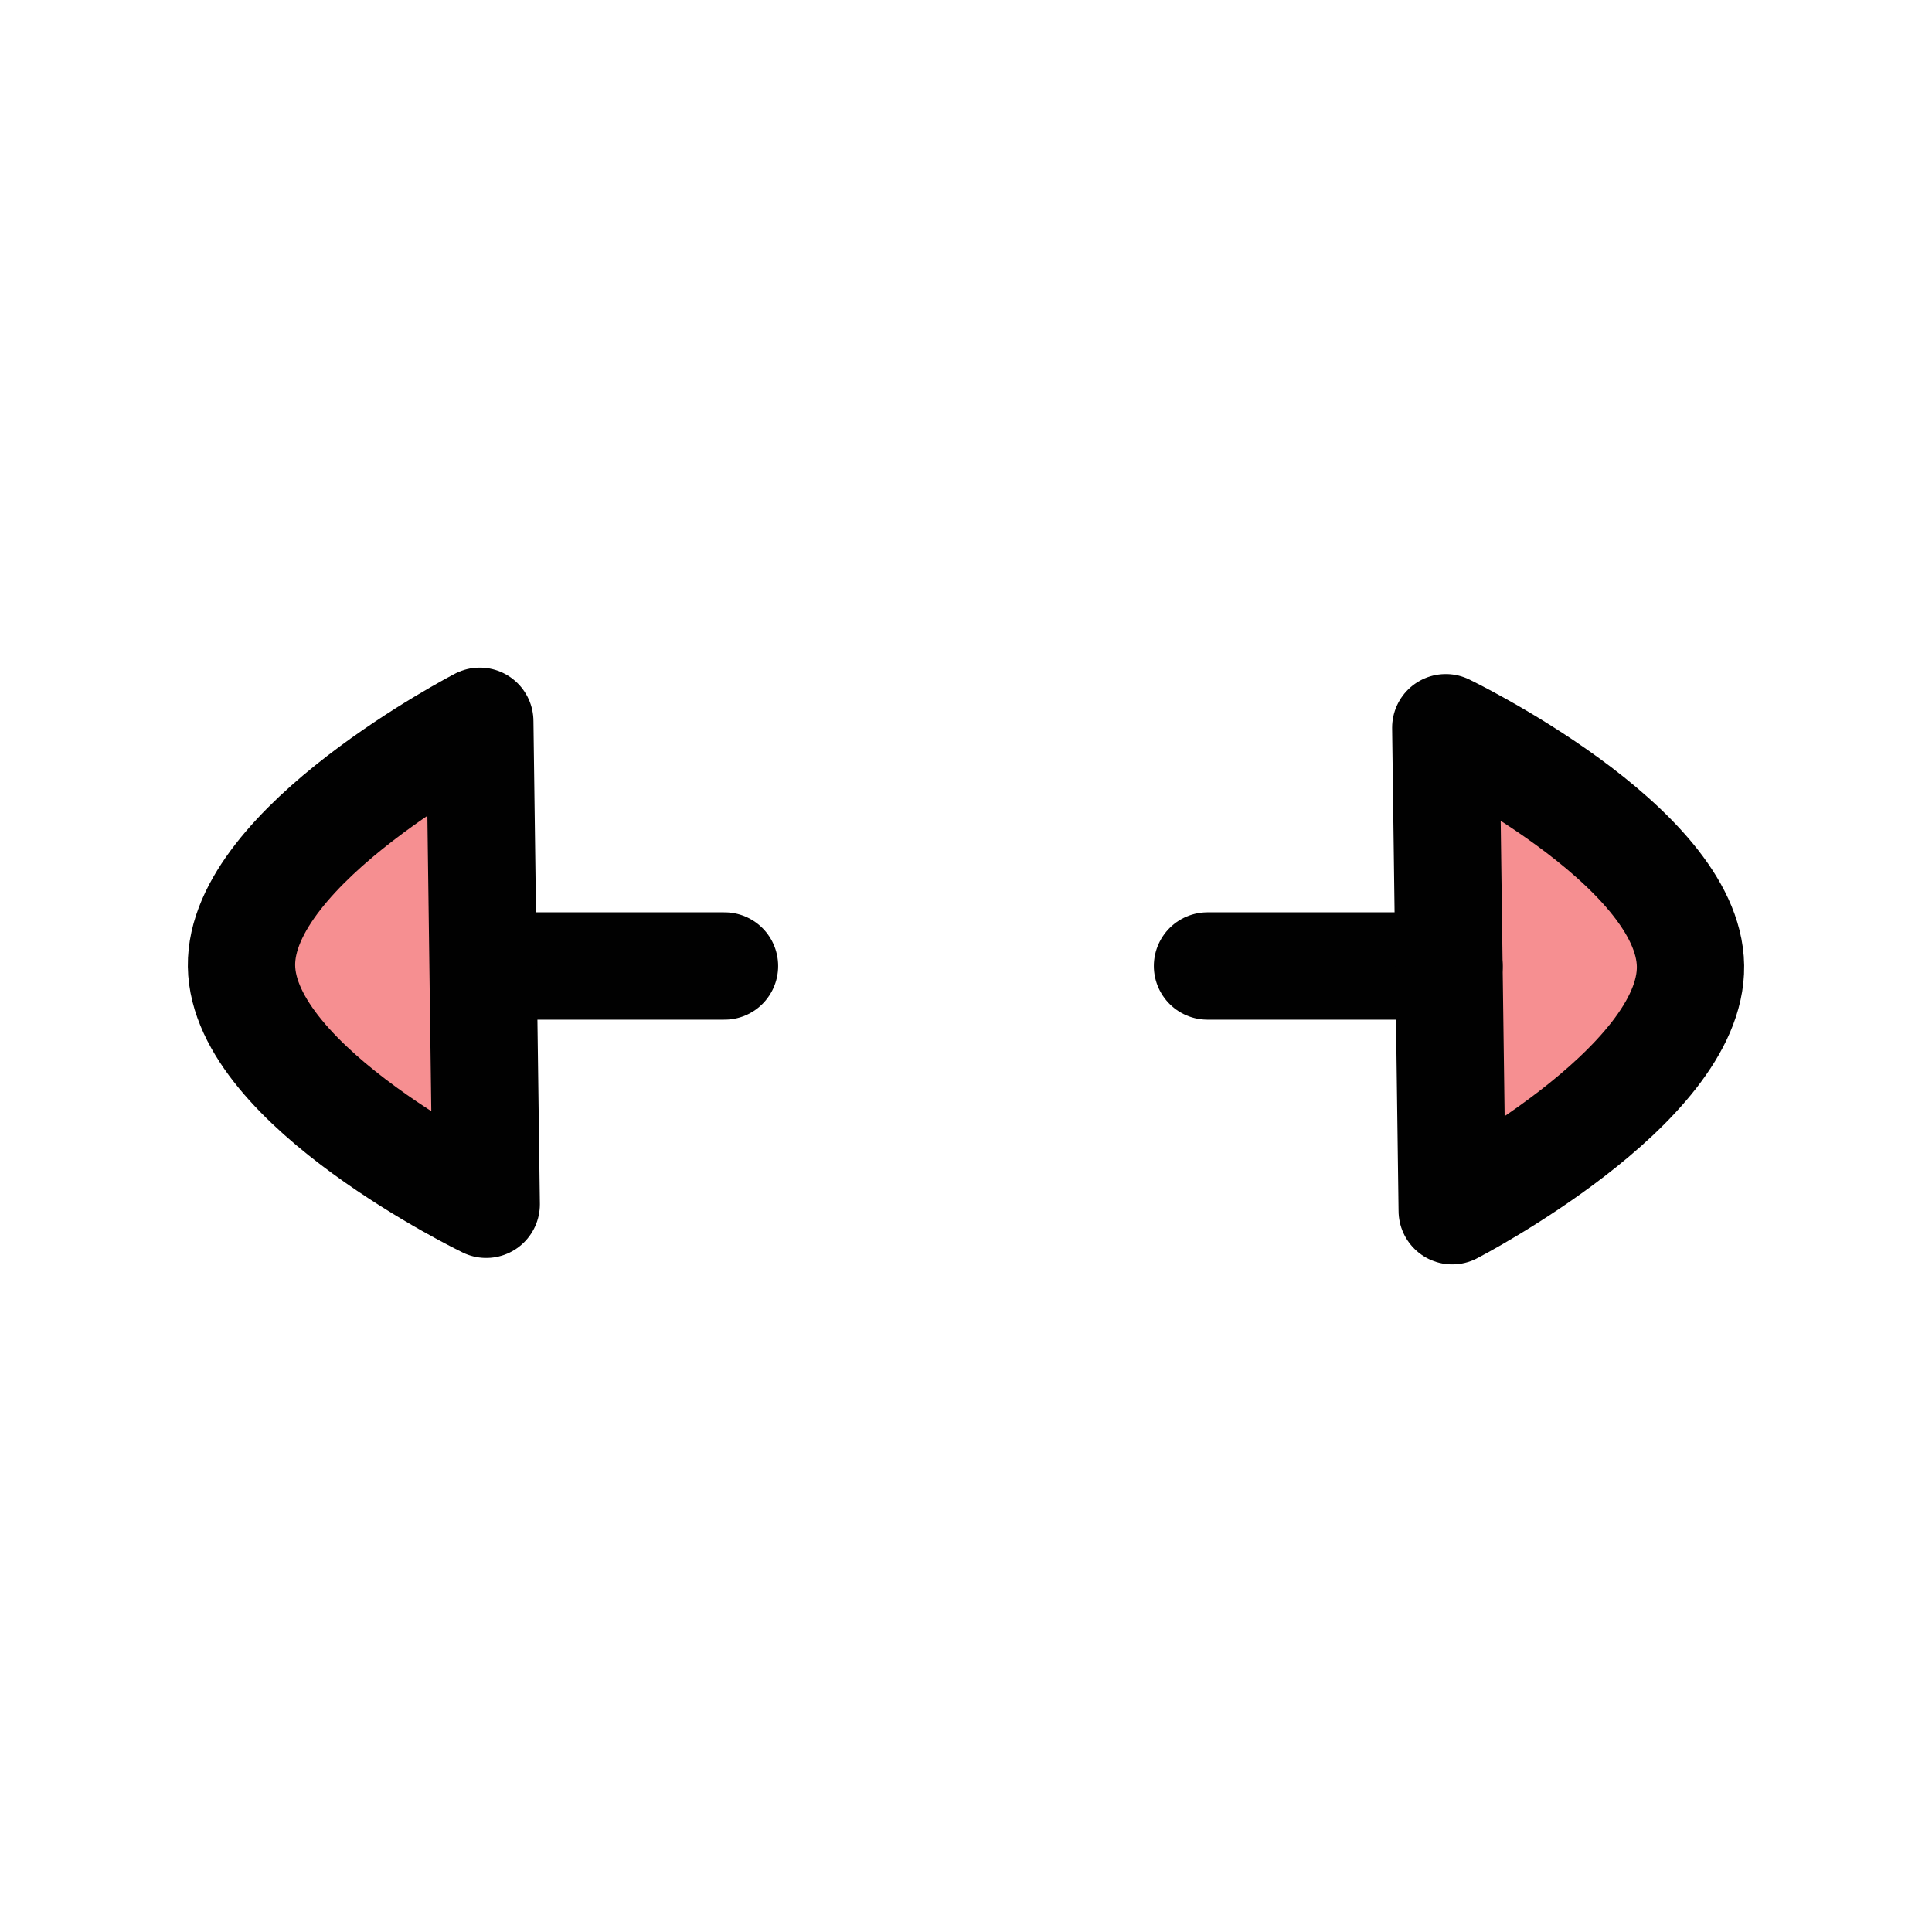
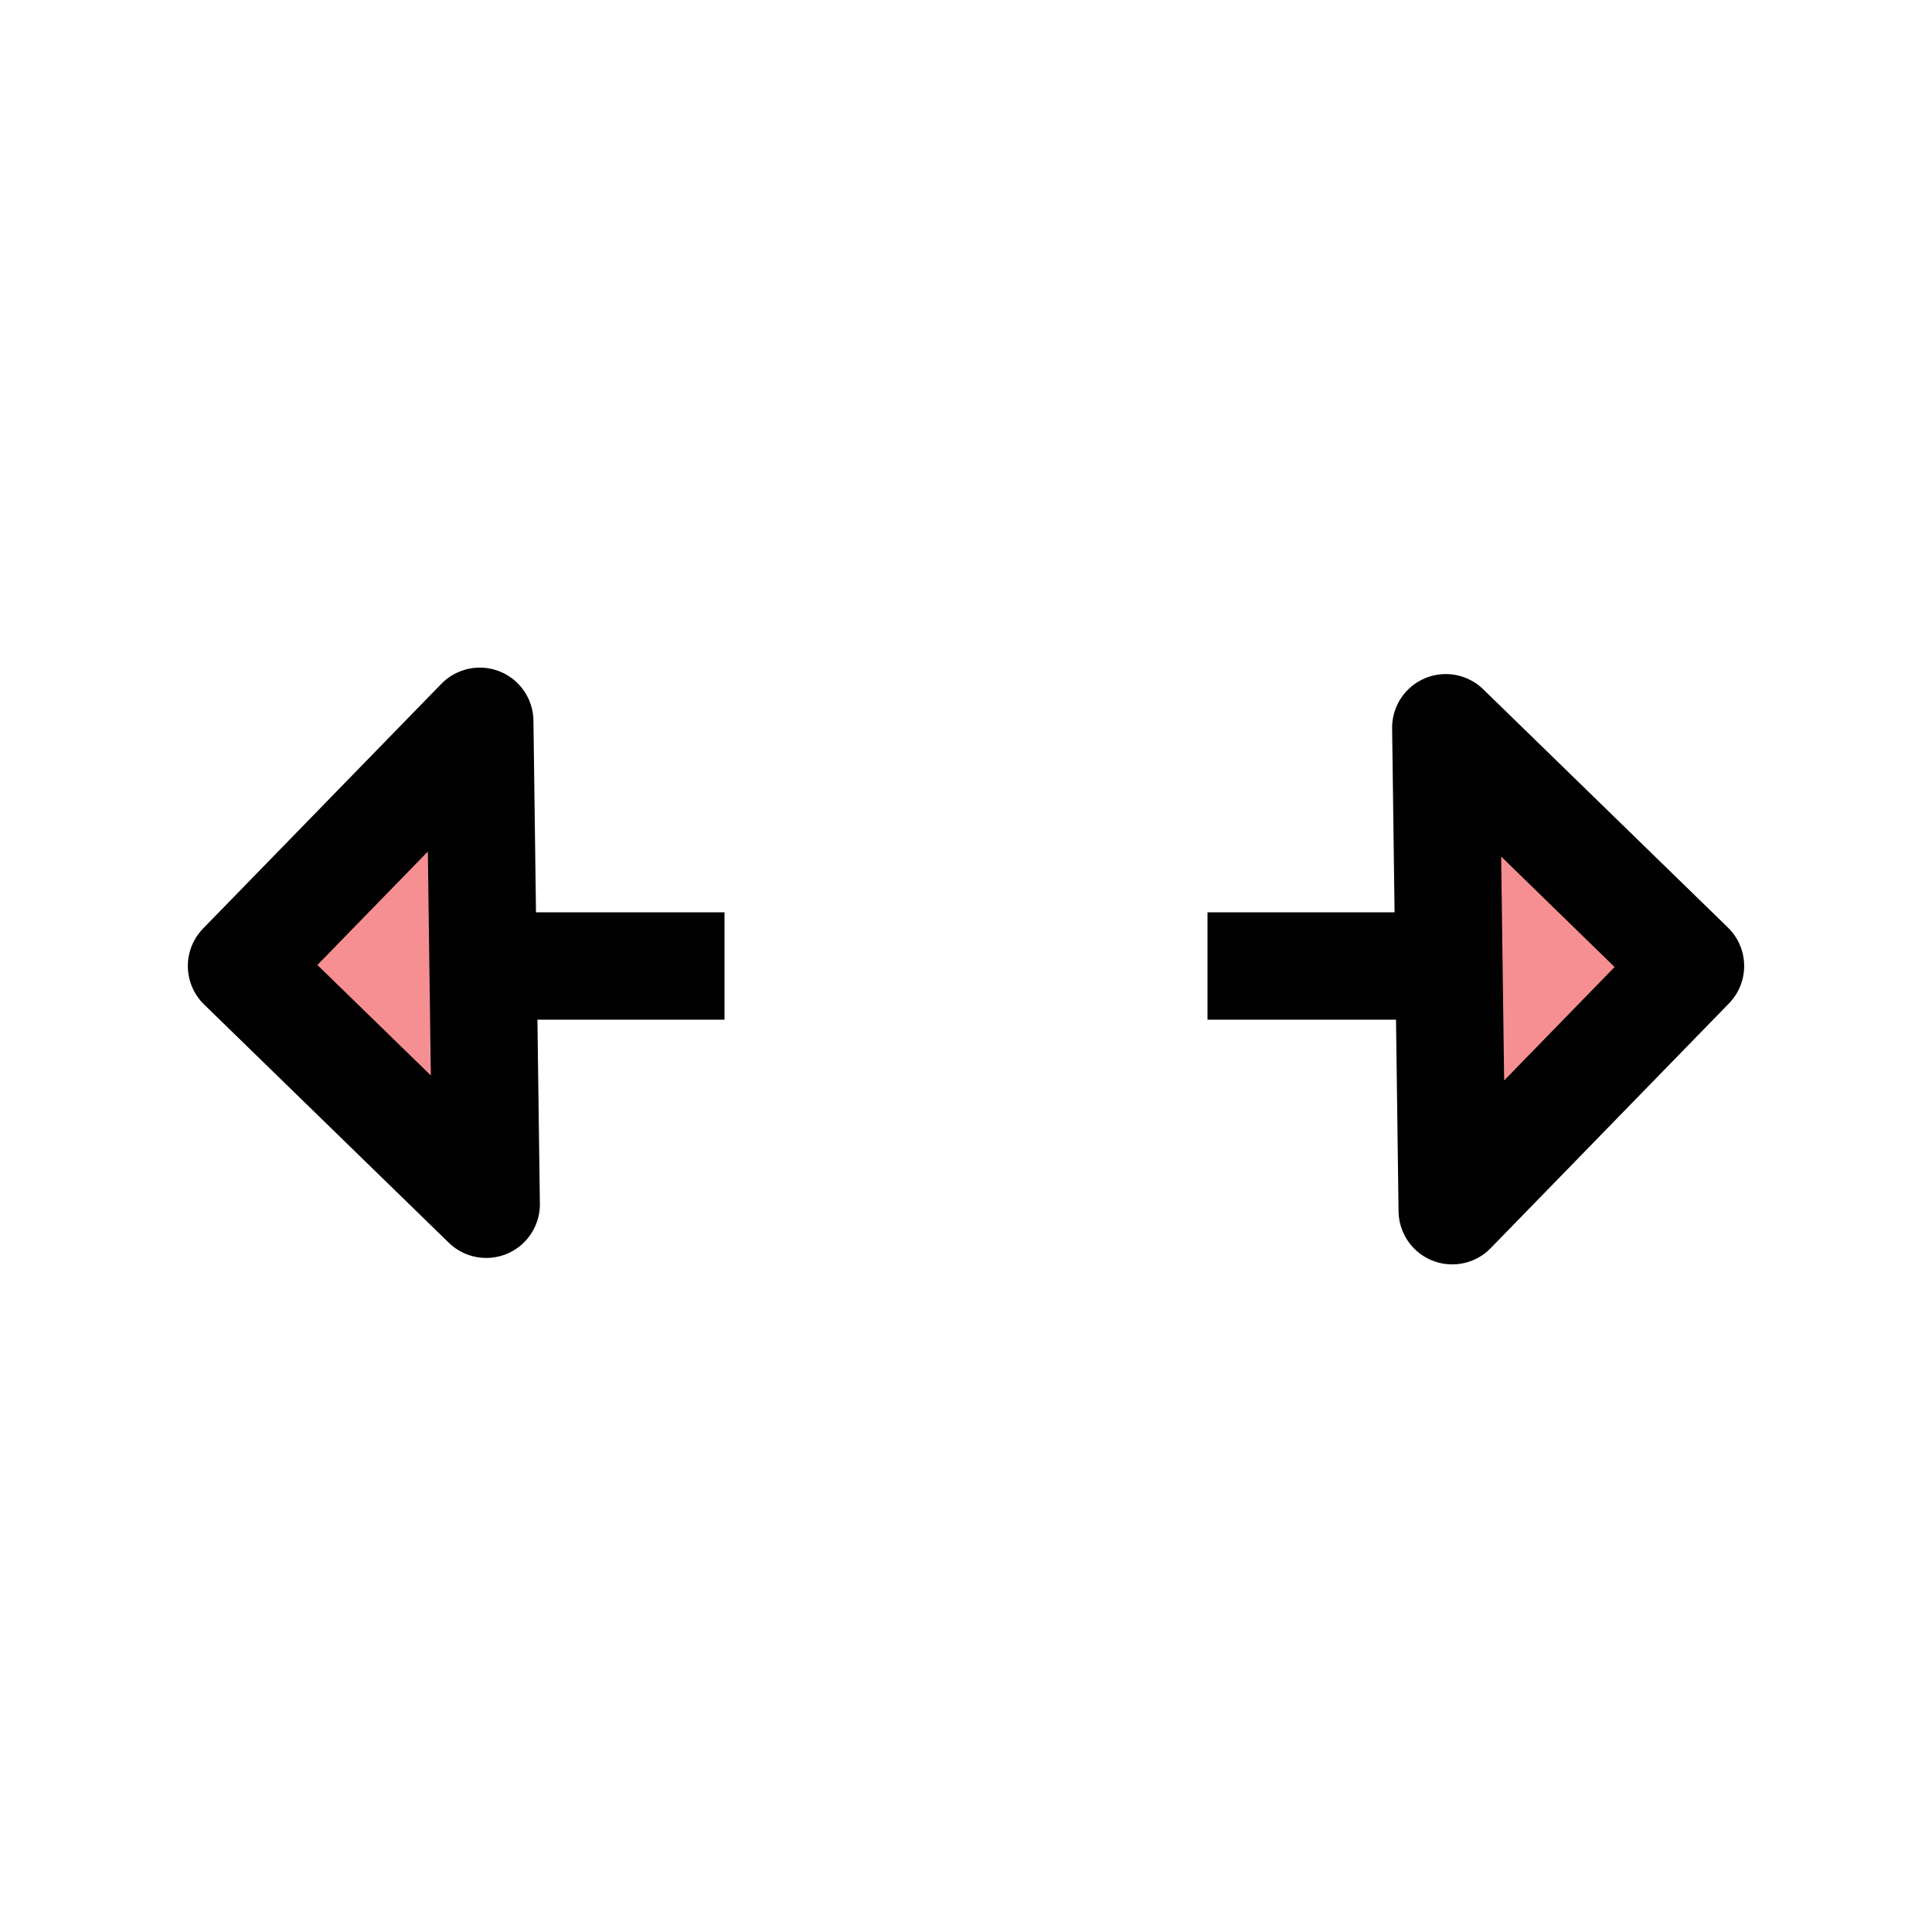
<svg xmlns="http://www.w3.org/2000/svg" id="Layer_1" data-name="Layer 1" viewBox="0 0 72 72">
  <g style="opacity: .5;">
-     <path d="M17.88,26.88s-8.94,4.62-8.88,9.12,9.12,8.88,9.12,8.88l-.24-18Z" style="fill: #ed2024; stroke-width: 0px;" />
-     <path d="M53.88,27.12l.24,18s8.94-4.62,8.88-9.12-9.12-8.88-9.12-8.88Z" style="fill: #ed2024; stroke-width: 0px;" />
+     <polygon points="17.88 26.88 9 36 18.12 44.88 17.88 26.88" style="fill: #ed2024; stroke-width: 0px;" />
+     <polygon points="53.88 27.12 54.12 45.12 63 36 53.88 27.12" style="fill: #ed2024; stroke-width: 0px;" />
  </g>
-   <line x1="45" y1="36" x2="54" y2="36" style="fill: none; stroke: #010101; stroke-linecap: round; stroke-linejoin: round; stroke-width: 4px;" />
-   <line x1="18.12" y1="36" x2="27" y2="36" style="fill: none; stroke: #010101; stroke-linecap: round; stroke-linejoin: round; stroke-width: 4px;" />
+   <line x1="45" y1="36" x2="54" y2="36" style="fill: none; stroke: #010101; stroke-linejoin: round; stroke-width: 4px;" />
+   <line x1="18.12" y1="36" x2="27" y2="36" style="fill: none; stroke: #010101; stroke-linejoin: round; stroke-width: 4px;" />
  <g>
-     <path d="M17.88,26.88s-8.94,4.62-8.88,9.12,9.12,8.88,9.12,8.88l-.24-18Z" style="fill: none; stroke: #010101; stroke-linecap: round; stroke-linejoin: round; stroke-width: 4px;" />
-     <path d="M53.88,27.12l.24,18s8.94-4.62,8.88-9.12-9.12-8.88-9.12-8.88Z" style="fill: none; stroke: #010101; stroke-linecap: round; stroke-linejoin: round; stroke-width: 4px;" />
+     <polygon points="17.88 26.88 9 36 18.12 44.88 17.88 26.88" style="fill: none; stroke: #010101; stroke-linejoin: round; stroke-width: 4px;" />
+     <polygon points="53.88 27.12 54.12 45.12 63 36 53.88 27.12" style="fill: none; stroke: #010101; stroke-linejoin: round; stroke-width: 4px;" />
  </g>
</svg>
